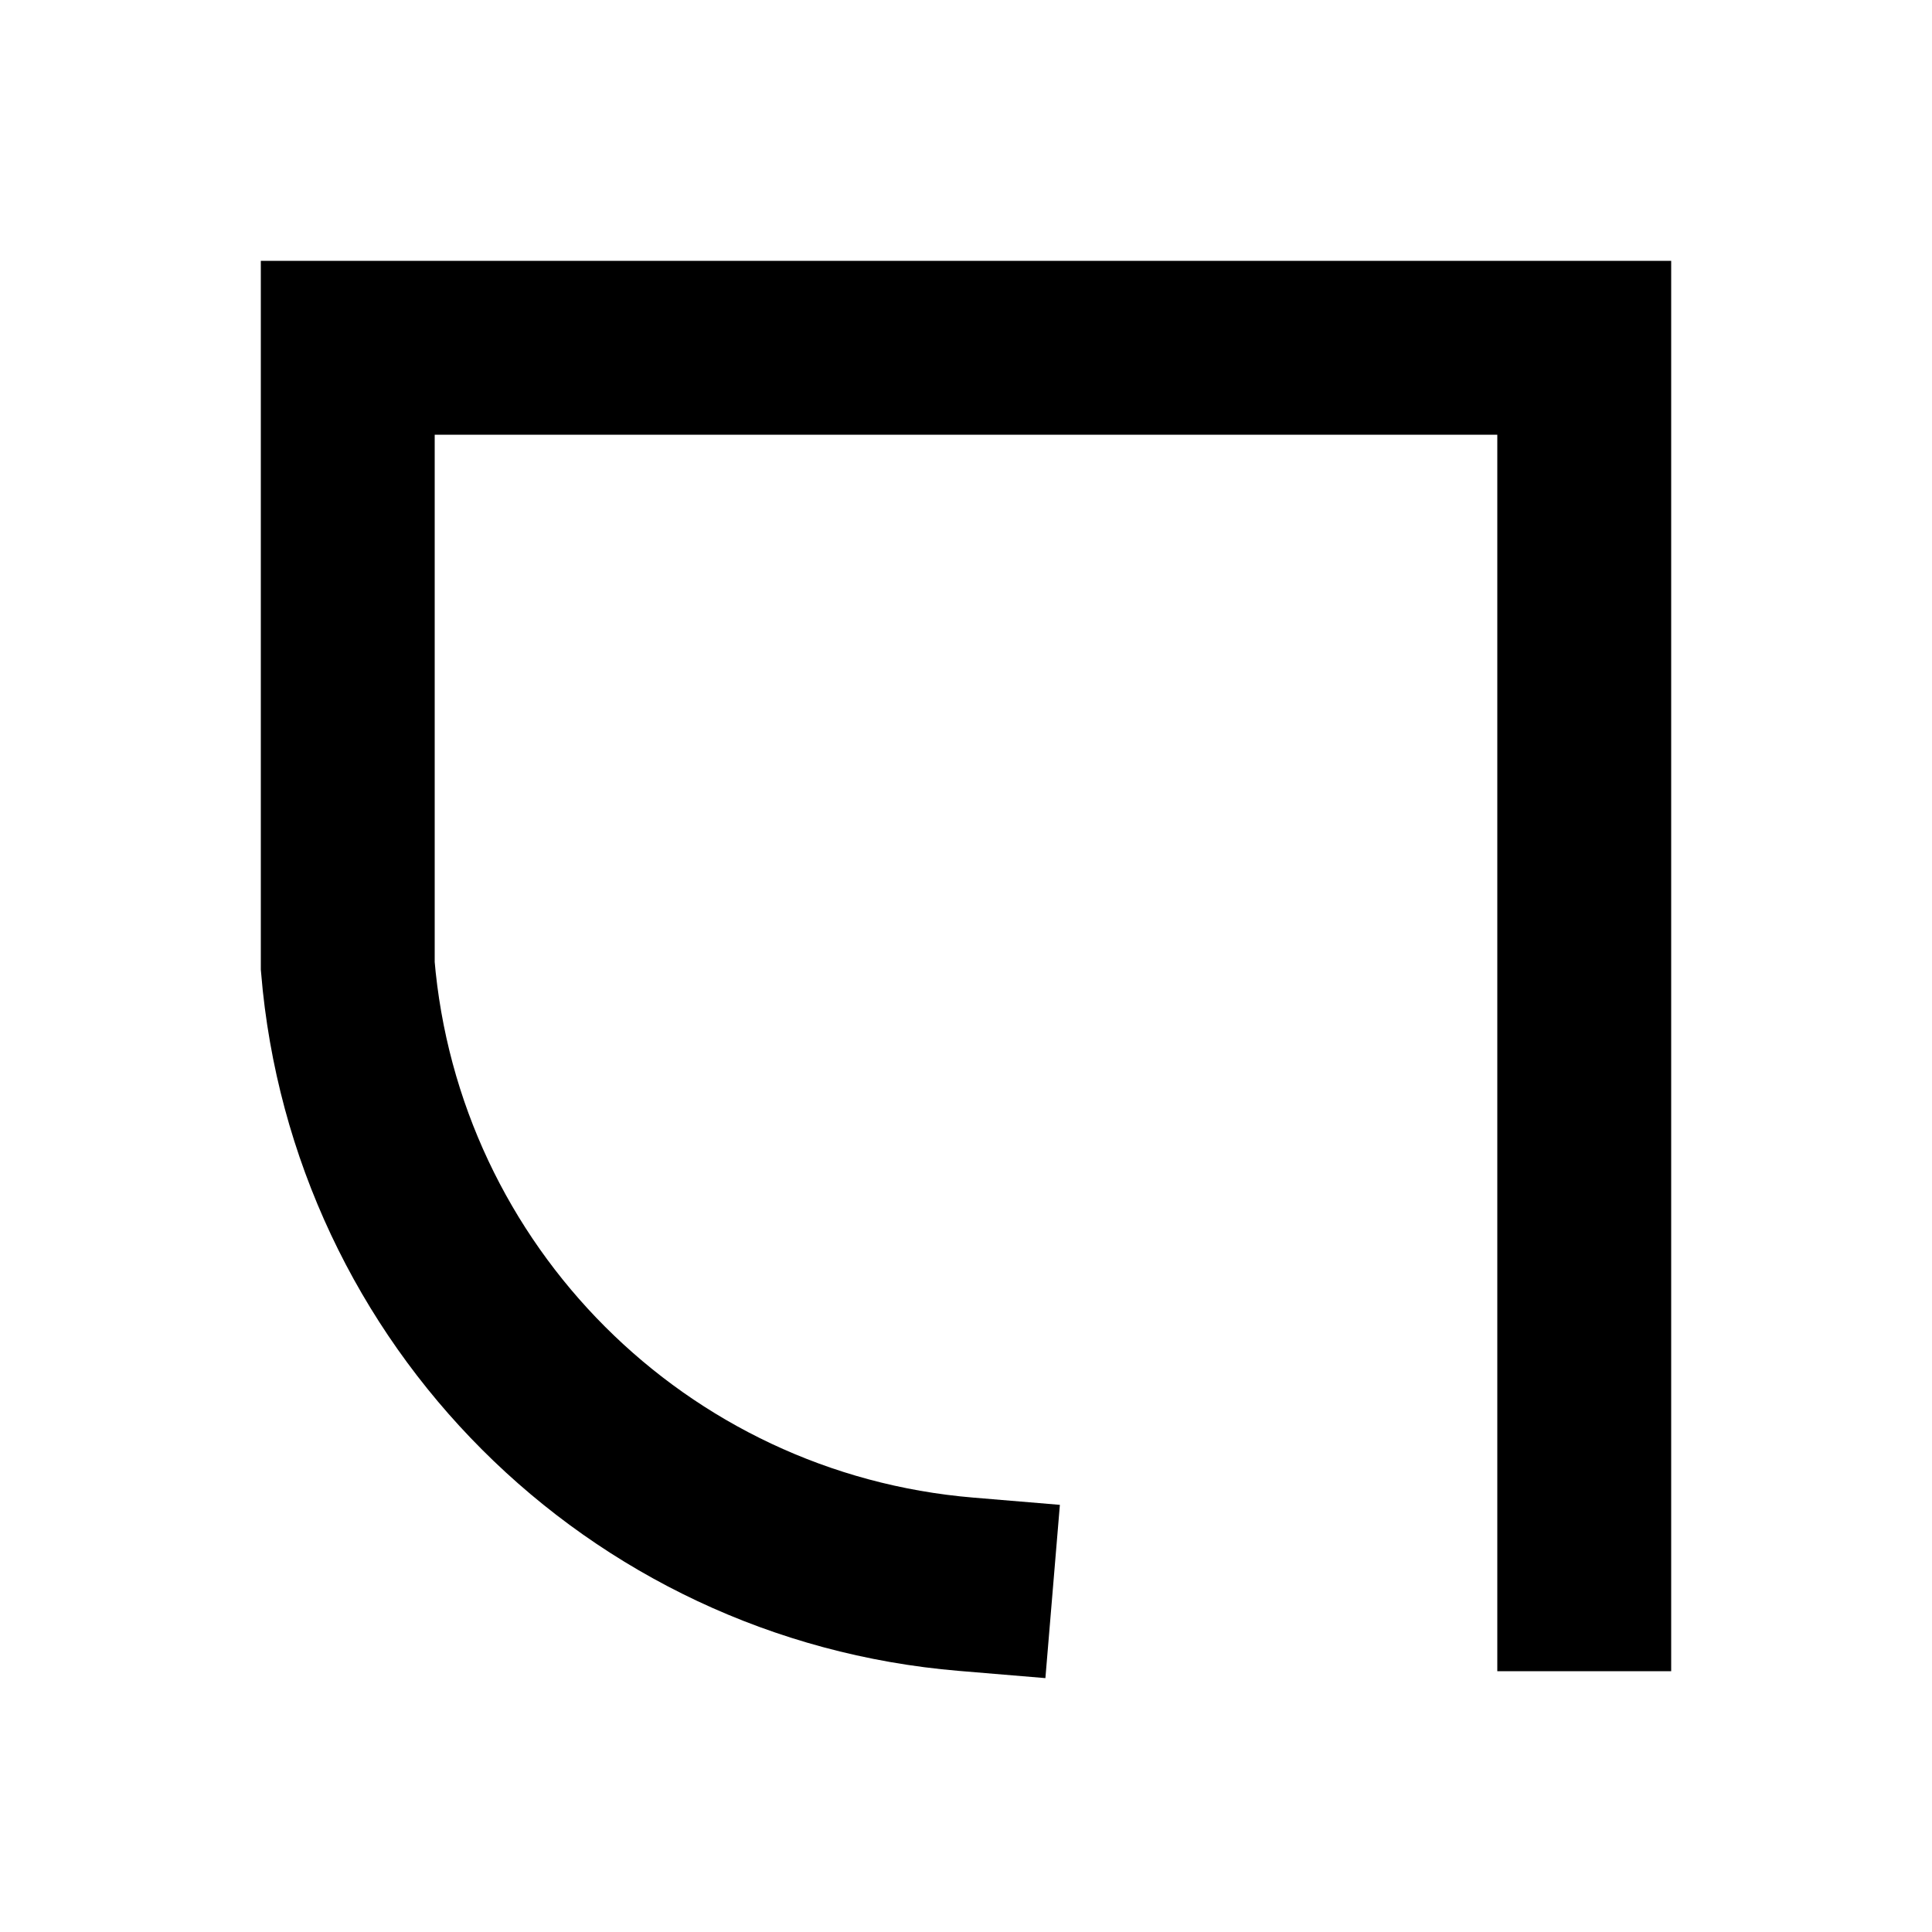
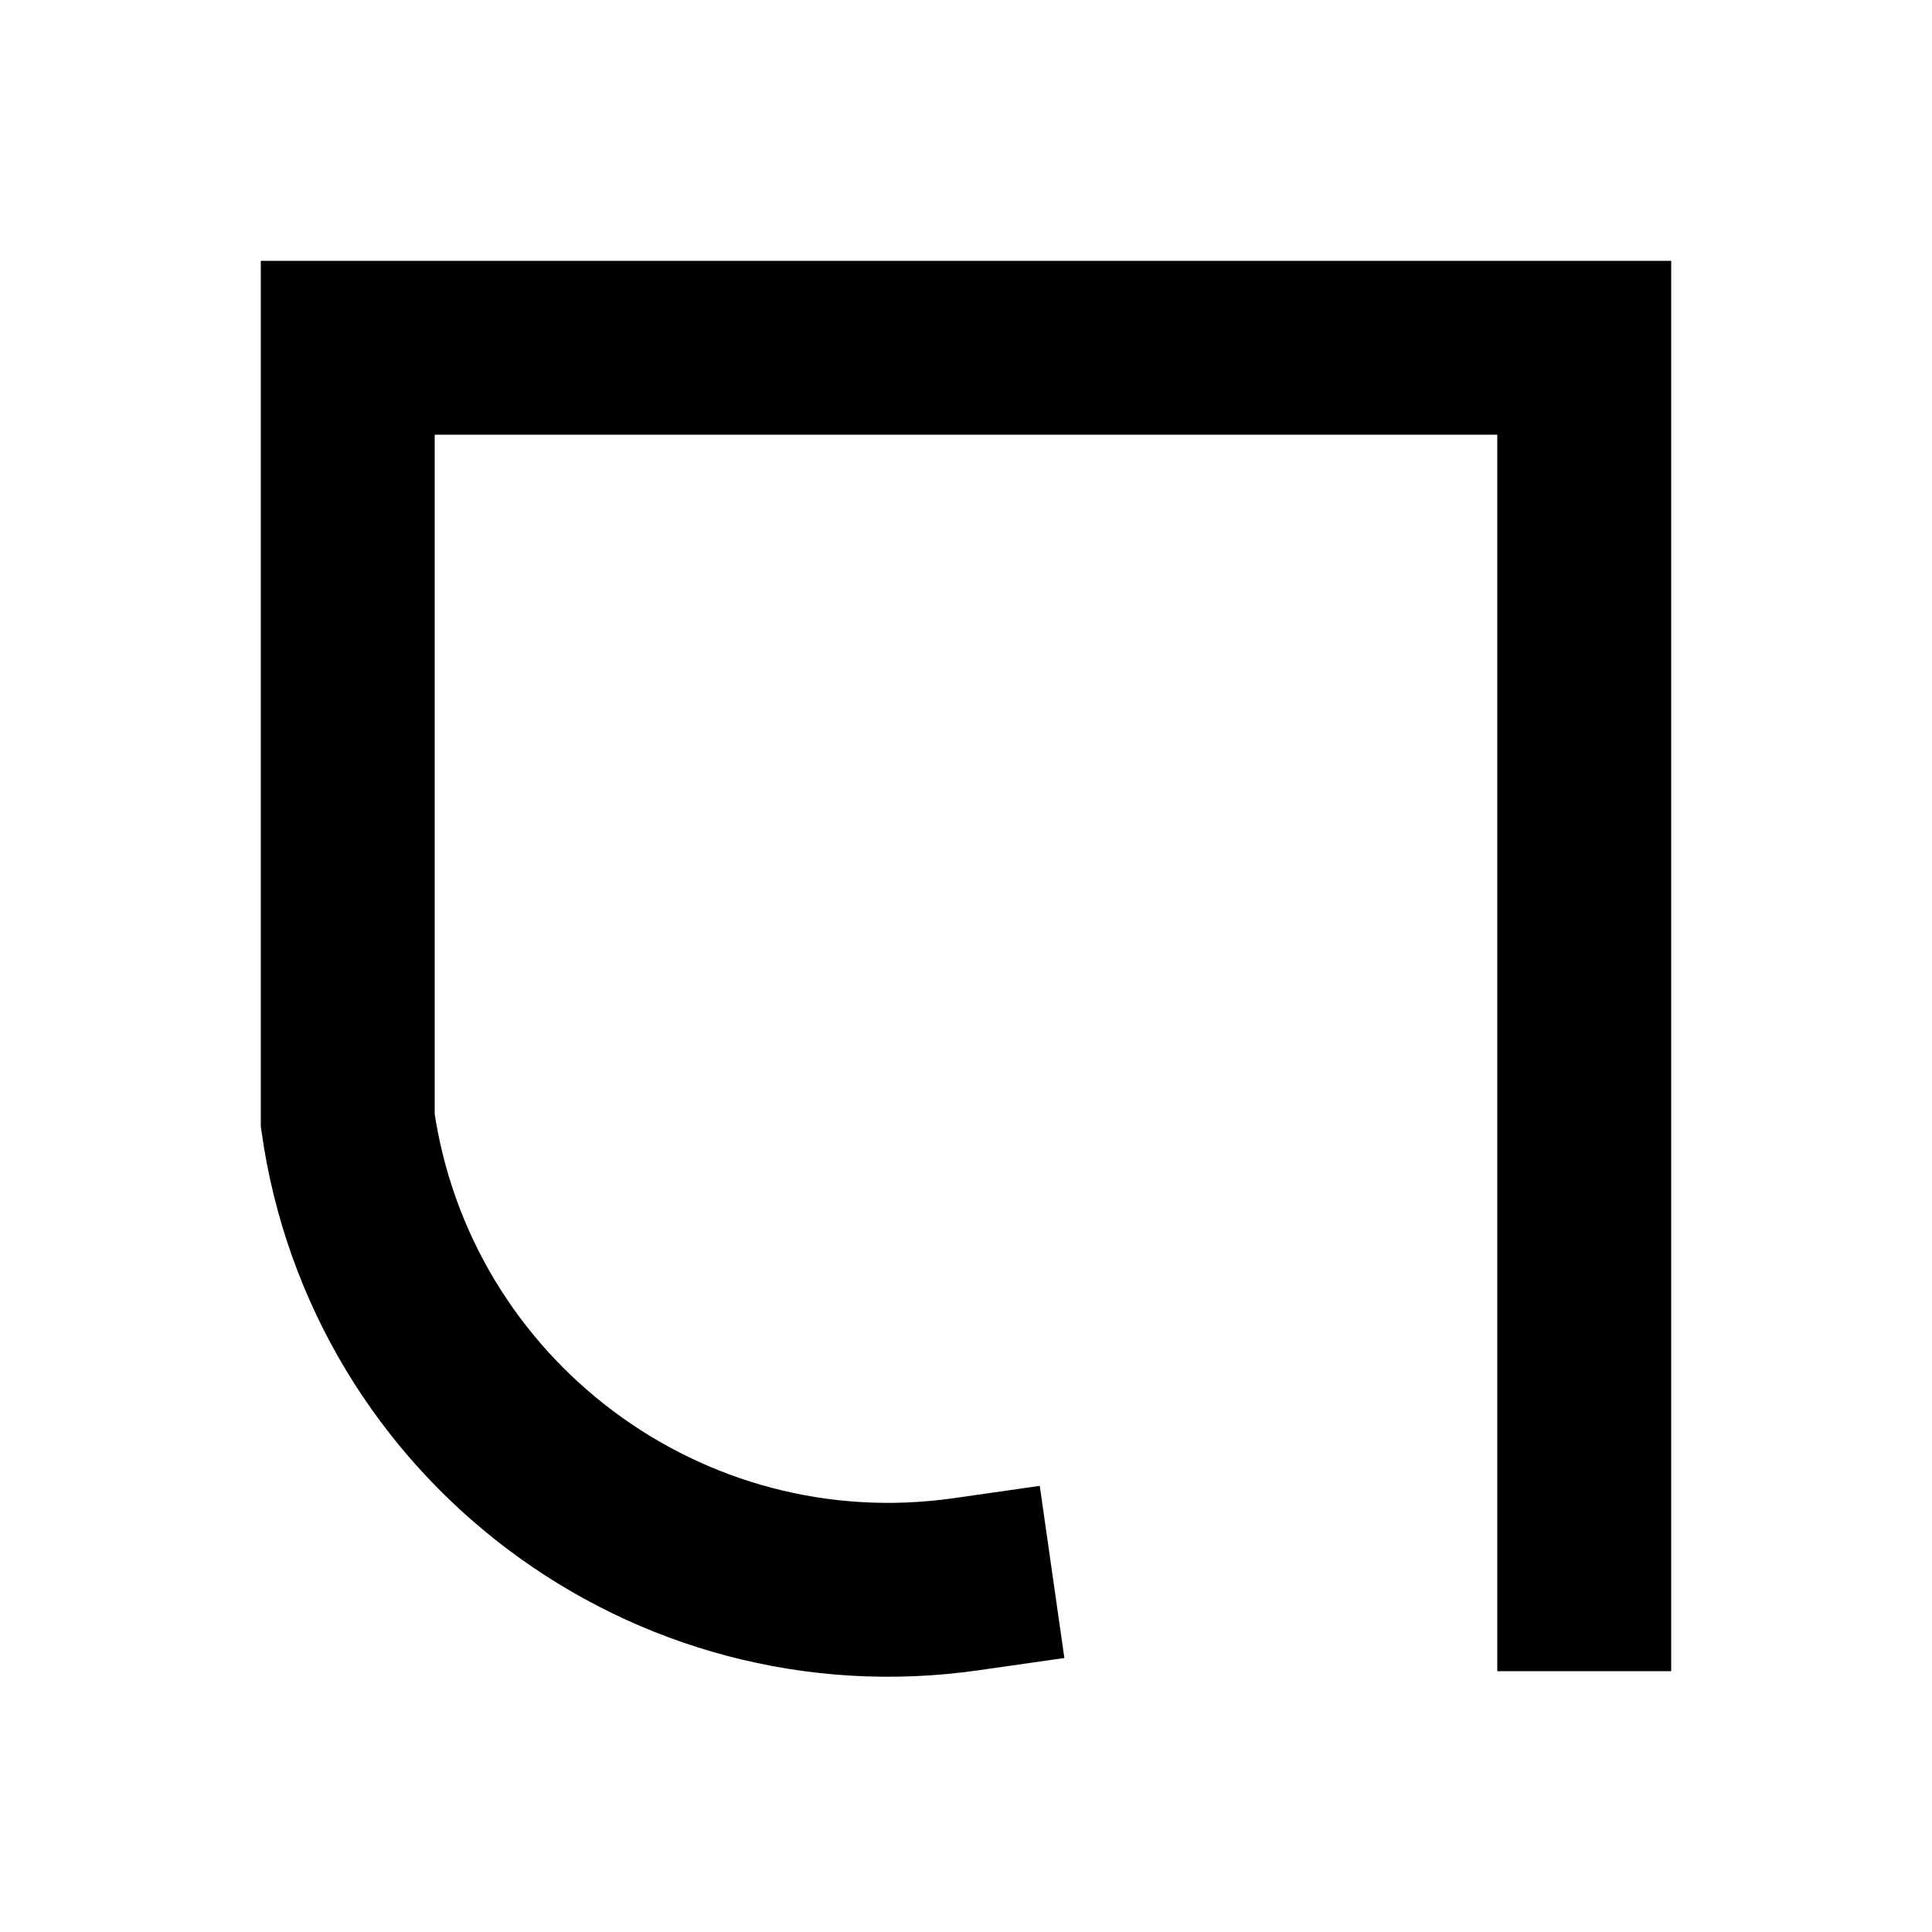
<svg xmlns="http://www.w3.org/2000/svg" viewBox="0 0 100 100" fill="none" stroke="currentColor" stroke-width="9" stroke-linecap="square" stroke-linejoin="miter">
-   <path d="M 82 82 L 82 18 L 18 18 L 18 50 A 35.04 35.04 0 0 0 50 82" />
+   <path d="M 82 82 L 82 18 L 18 18 L 18 58 A 28.28 28.28 0 0 0 50 82" />
</svg>
